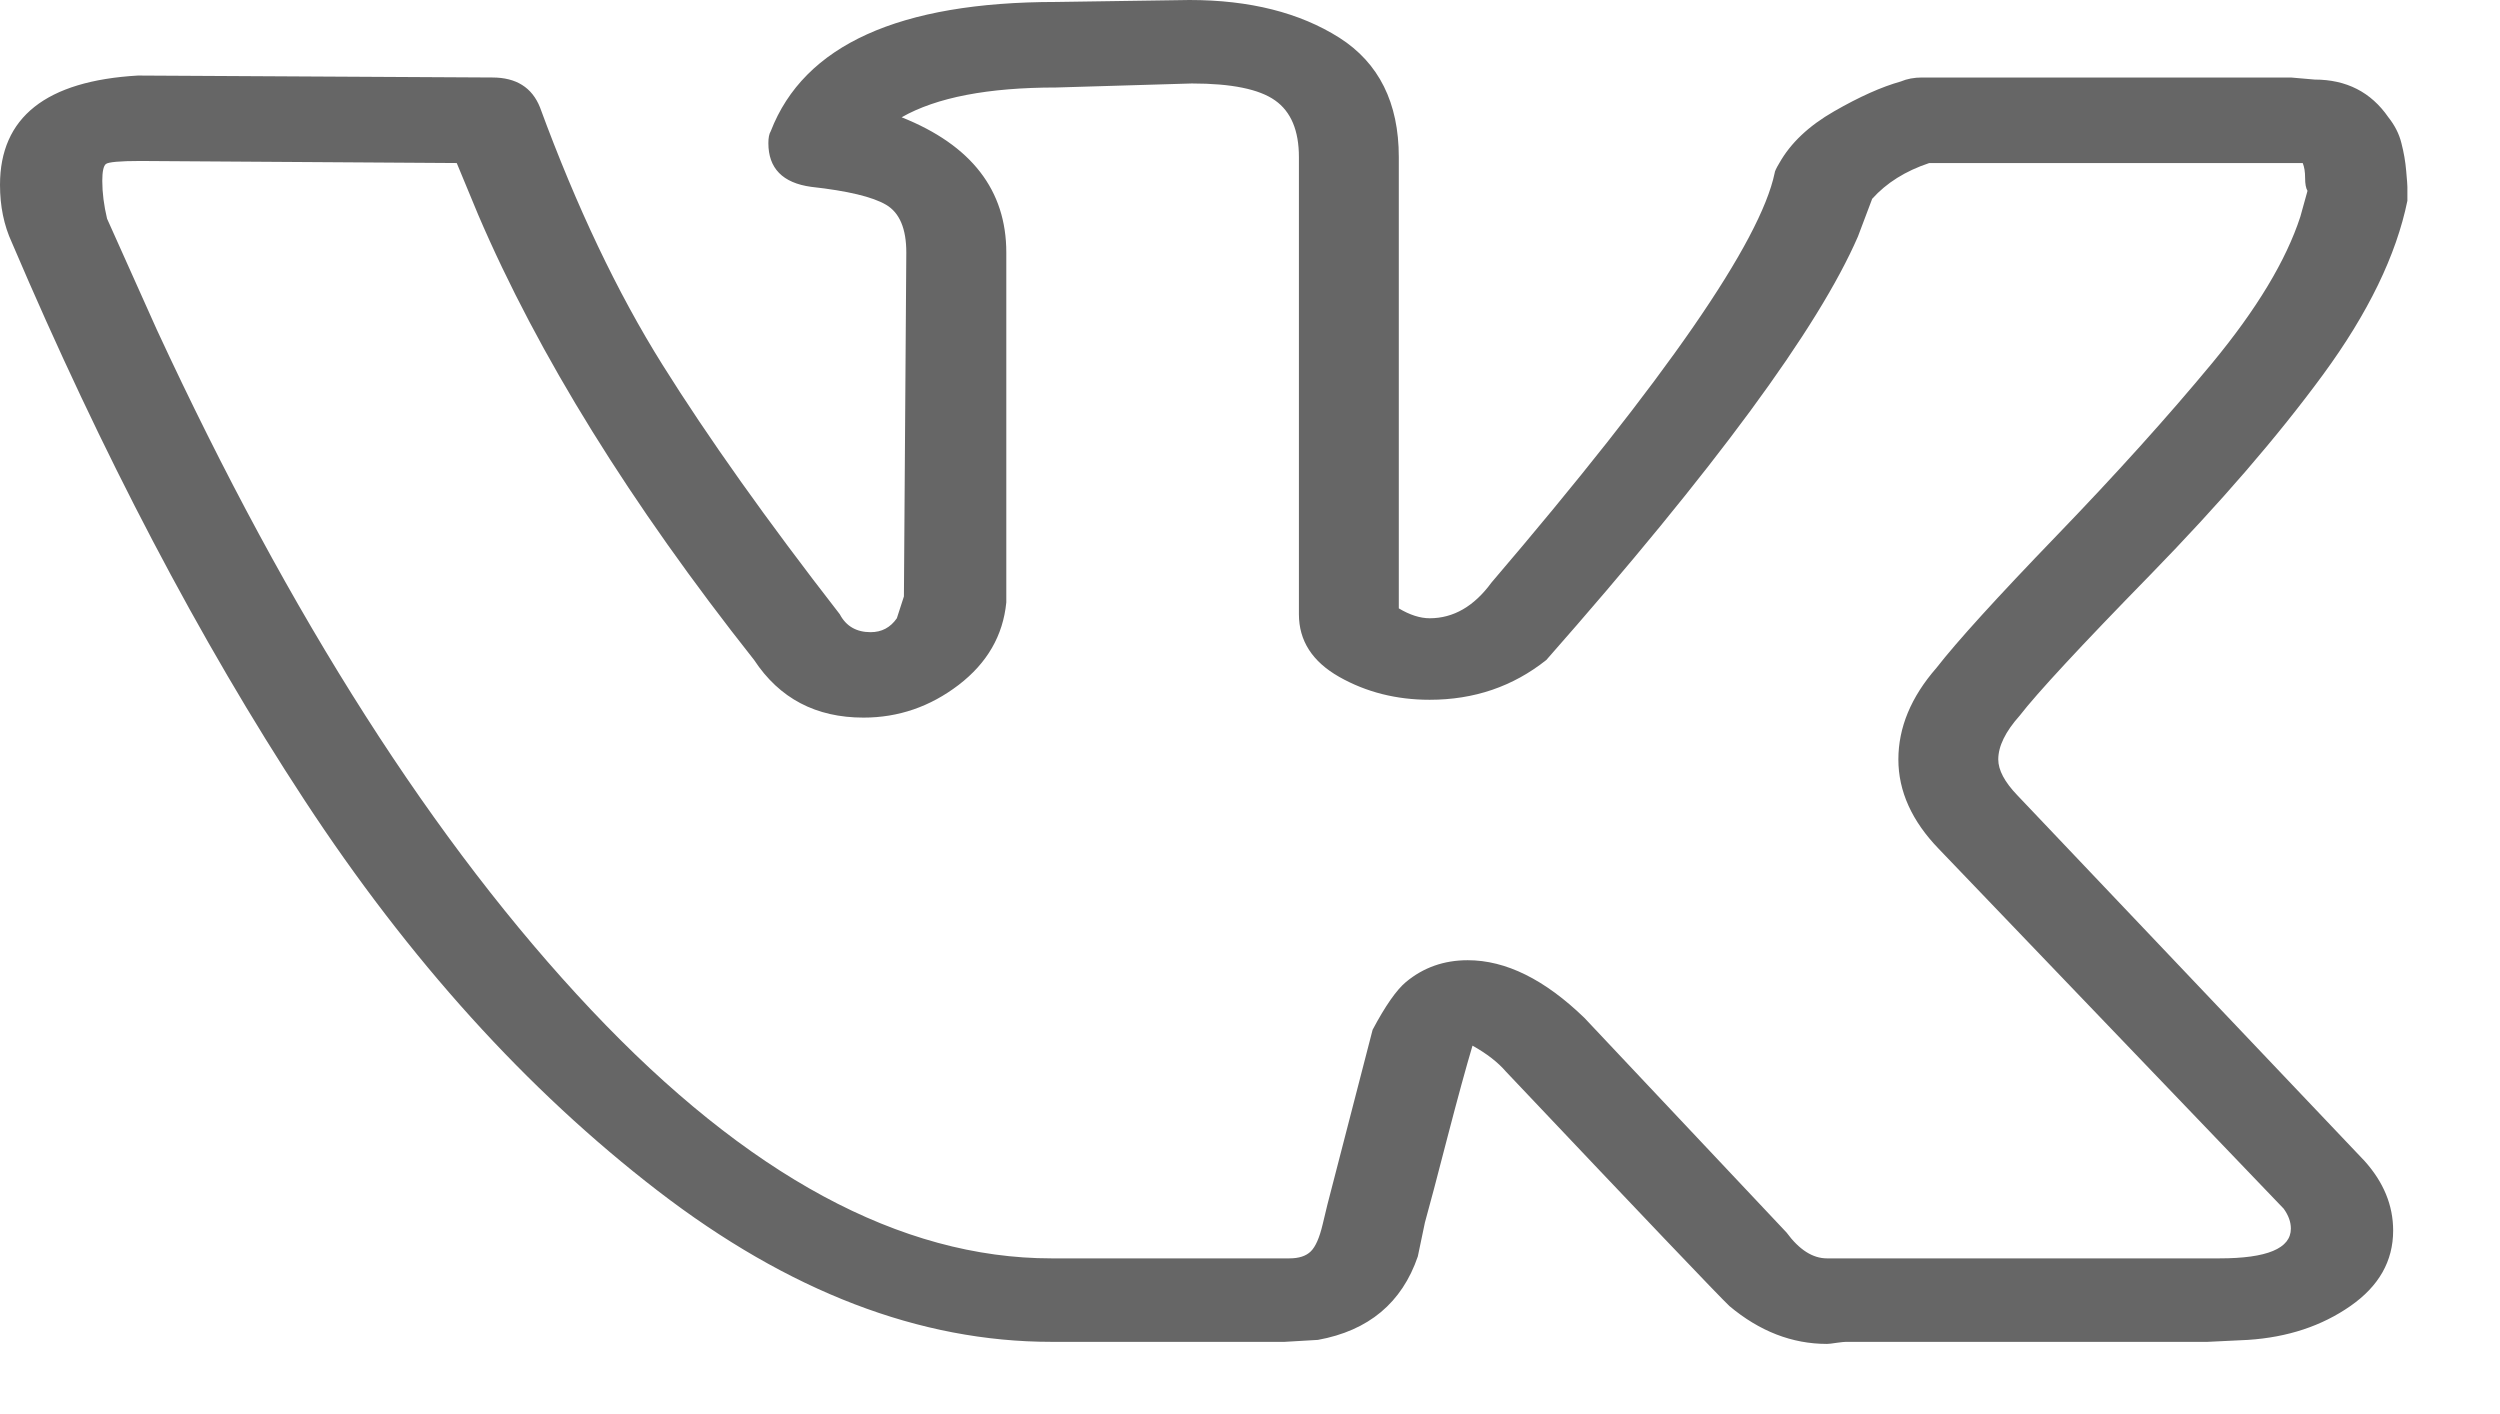
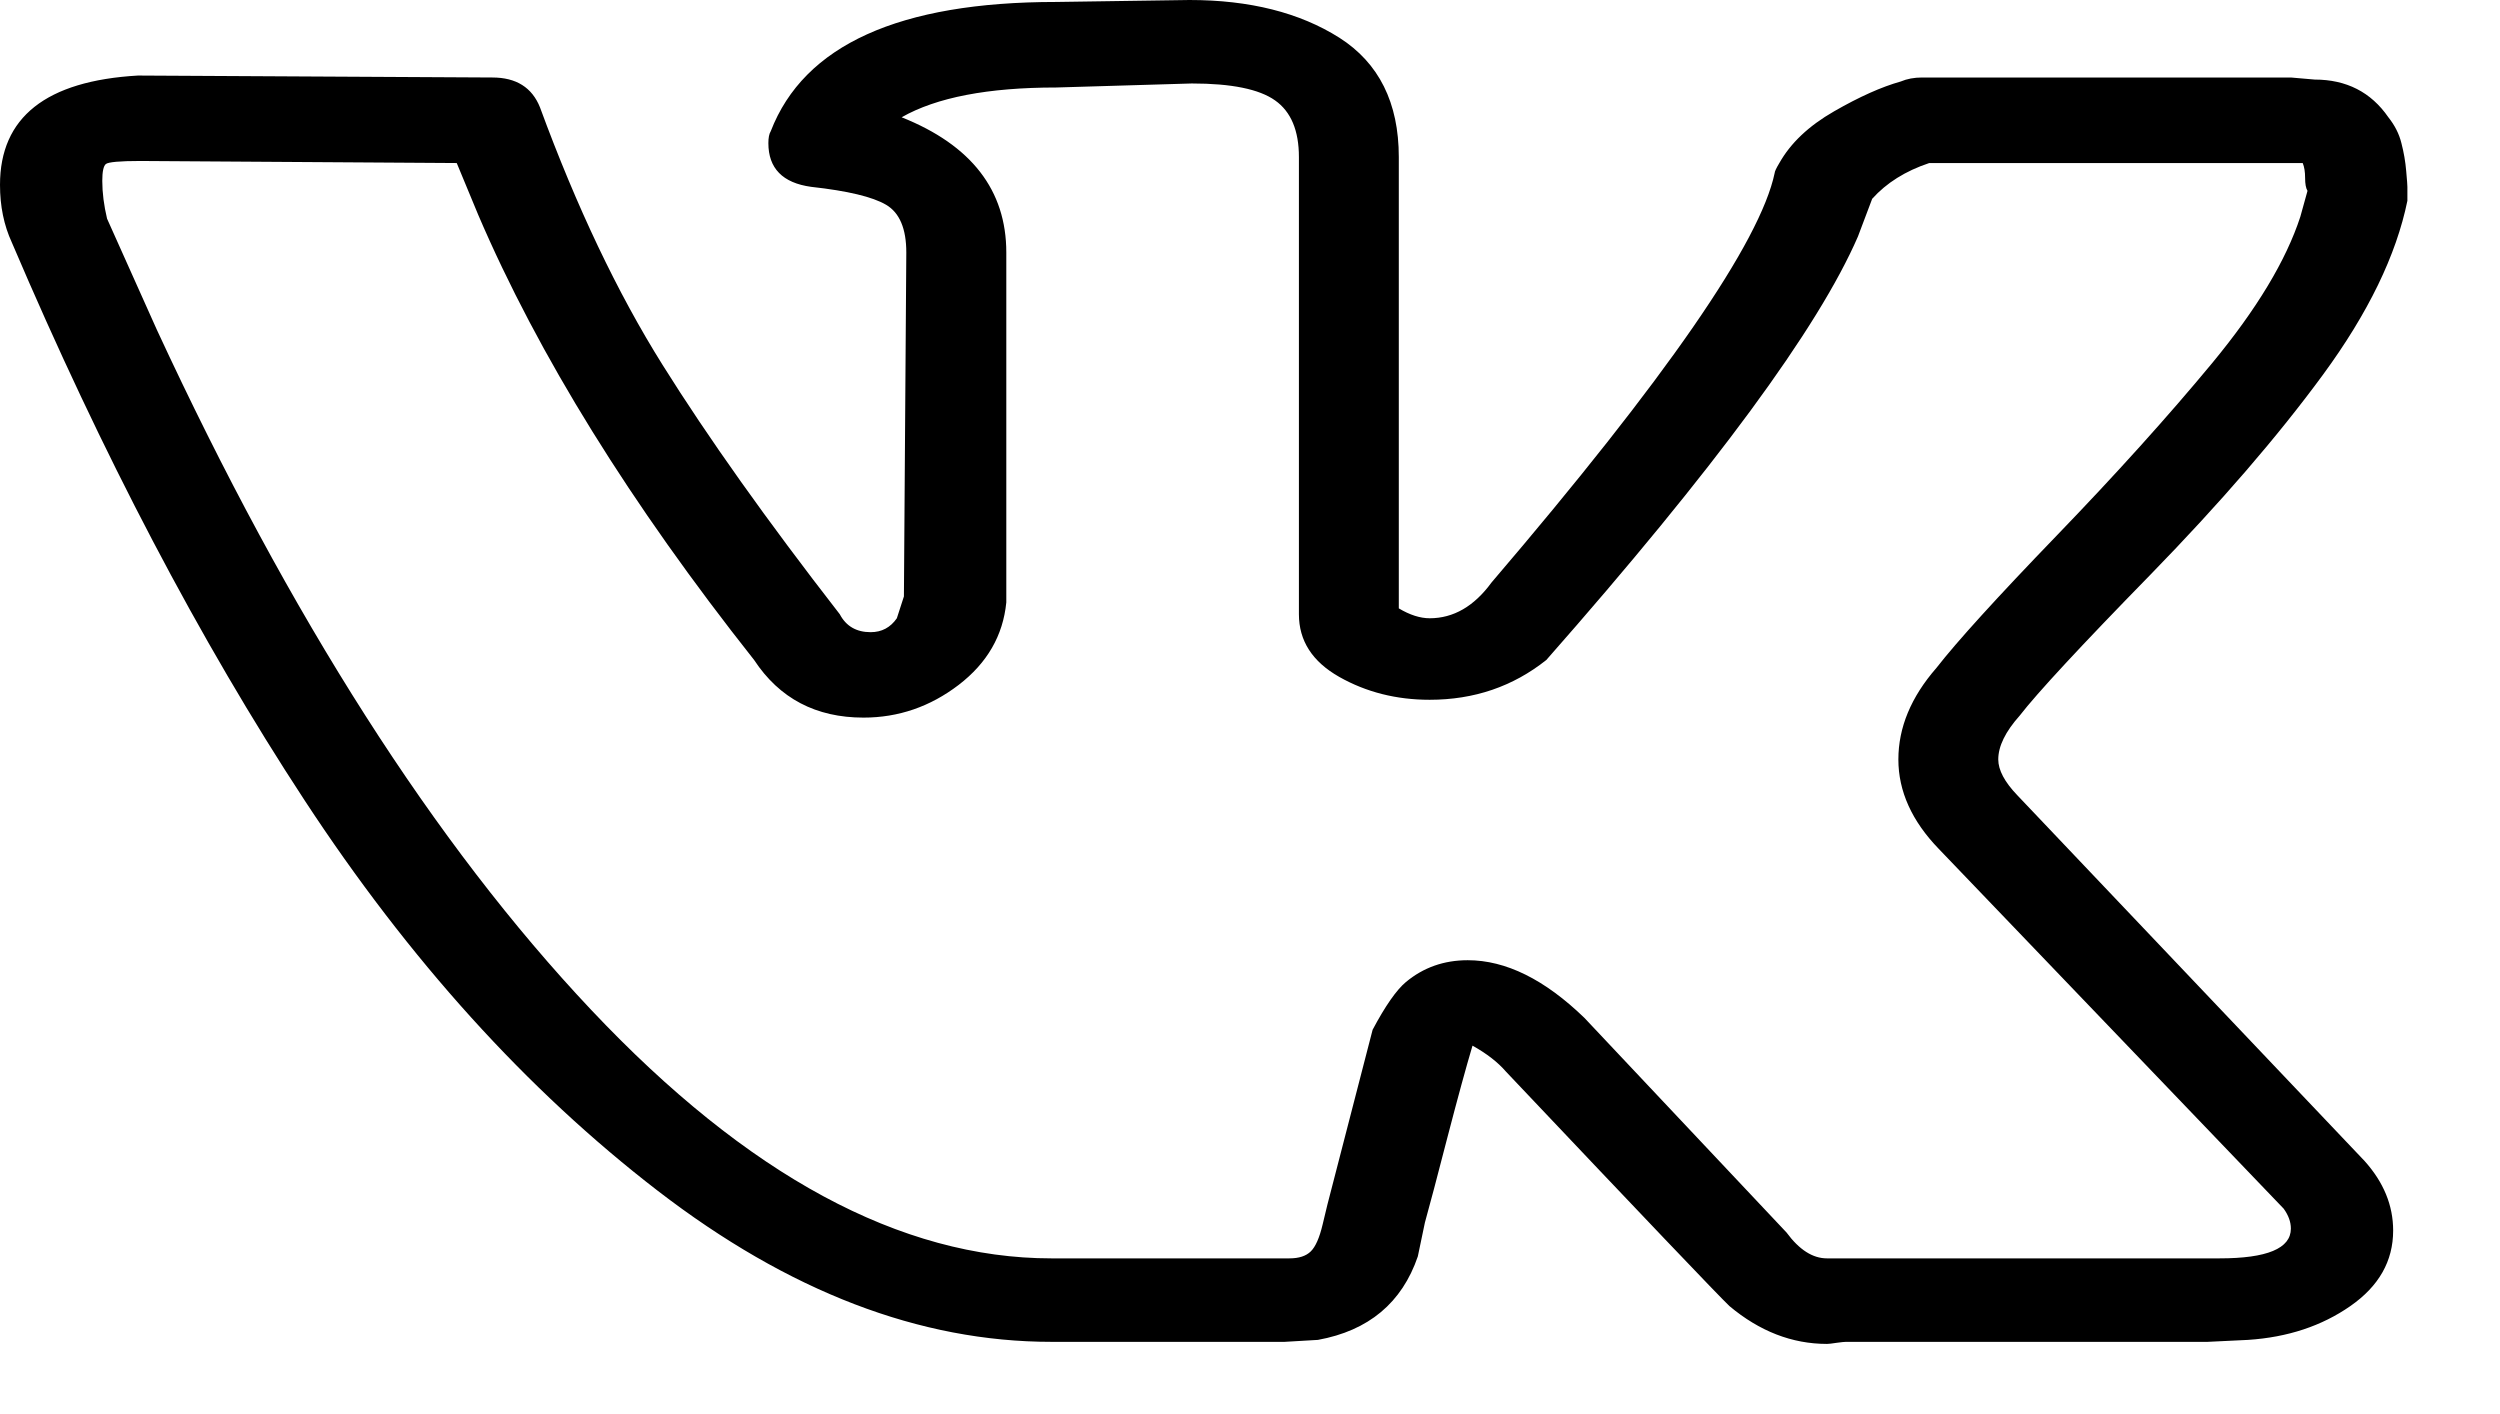
<svg xmlns="http://www.w3.org/2000/svg" width="23" height="13" viewBox="0 0 23 13" fill="none">
-   <path d="M0 1.701C0 1.079 0.423 0.744 1.269 0.695L4.53 0.713C4.749 0.713 4.895 0.805 4.968 0.988C5.304 1.902 5.679 2.692 6.095 3.356C6.511 4.021 7.054 4.786 7.726 5.651C7.784 5.761 7.879 5.816 8.01 5.816C8.112 5.816 8.192 5.773 8.251 5.688L8.316 5.487L8.338 2.323C8.338 2.103 8.276 1.957 8.152 1.884C8.028 1.811 7.799 1.756 7.463 1.719C7.2 1.683 7.069 1.548 7.069 1.317C7.069 1.268 7.076 1.231 7.091 1.207C7.397 0.415 8.273 0.018 9.717 0.018L10.943 0C11.497 0 11.957 0.116 12.322 0.347C12.686 0.579 12.869 0.945 12.869 1.445V5.597C12.971 5.658 13.066 5.688 13.153 5.688C13.372 5.688 13.562 5.578 13.722 5.359C15.327 3.481 16.195 2.225 16.327 1.591C16.327 1.579 16.341 1.548 16.37 1.5C16.473 1.317 16.64 1.158 16.874 1.024C17.107 0.89 17.311 0.799 17.486 0.75C17.545 0.725 17.611 0.713 17.683 0.713H21.076L21.295 0.732C21.586 0.732 21.813 0.847 21.973 1.079C22.031 1.152 22.072 1.231 22.093 1.317C22.115 1.402 22.13 1.488 22.137 1.573C22.145 1.658 22.148 1.707 22.148 1.719V1.847C22.046 2.347 21.787 2.881 21.371 3.448C20.955 4.015 20.427 4.627 19.785 5.286C19.142 5.944 18.741 6.377 18.581 6.584C18.45 6.731 18.384 6.865 18.384 6.987C18.384 7.084 18.442 7.194 18.559 7.316L21.754 10.681C21.929 10.876 22.017 11.089 22.017 11.321C22.017 11.602 21.886 11.833 21.623 12.016C21.36 12.199 21.047 12.303 20.682 12.327L20.31 12.345H16.983C16.969 12.345 16.939 12.348 16.896 12.354C16.852 12.361 16.823 12.364 16.808 12.364C16.487 12.364 16.188 12.248 15.911 12.016C15.809 11.919 15.123 11.199 13.854 9.858C13.781 9.773 13.678 9.693 13.547 9.62C13.489 9.815 13.412 10.096 13.317 10.461C13.223 10.827 13.153 11.089 13.109 11.248L13.044 11.559C12.898 11.986 12.591 12.242 12.125 12.327L11.818 12.345H9.673C8.462 12.345 7.255 11.882 6.051 10.955C4.848 10.029 3.764 8.831 2.801 7.361C1.838 5.892 0.941 4.182 0.109 2.231C0.036 2.073 0 1.896 0 1.701ZM13.153 6.438C12.847 6.438 12.57 6.368 12.322 6.228C12.073 6.087 11.95 5.895 11.95 5.651V1.445C11.95 1.201 11.877 1.027 11.731 0.924C11.585 0.82 11.329 0.768 10.965 0.768L9.717 0.805C9.09 0.805 8.616 0.896 8.295 1.079C8.937 1.335 9.258 1.75 9.258 2.323V5.542C9.228 5.847 9.082 6.1 8.82 6.301C8.557 6.502 8.265 6.602 7.944 6.602C7.507 6.602 7.171 6.426 6.938 6.072C5.8 4.633 4.953 3.268 4.399 1.975L4.202 1.5L1.291 1.481C1.102 1.481 0.996 1.491 0.974 1.509C0.952 1.527 0.941 1.579 0.941 1.664C0.941 1.774 0.956 1.89 0.985 2.012L1.444 3.036C2.67 5.682 4.001 7.767 5.439 9.291C6.876 10.815 8.287 11.577 9.673 11.577H11.862C11.95 11.577 12.015 11.556 12.059 11.513C12.103 11.47 12.139 11.388 12.168 11.266L12.212 11.083L12.628 9.474C12.745 9.254 12.847 9.108 12.934 9.035C13.095 8.901 13.284 8.834 13.503 8.834C13.854 8.834 14.211 9.011 14.576 9.364L16.436 11.339C16.553 11.498 16.677 11.577 16.808 11.577H20.419C20.857 11.577 21.076 11.486 21.076 11.303C21.076 11.242 21.054 11.181 21.01 11.12L17.837 7.81C17.589 7.554 17.465 7.279 17.465 6.987C17.465 6.694 17.581 6.413 17.815 6.145C18.005 5.901 18.373 5.496 18.92 4.929C19.467 4.362 19.945 3.832 20.354 3.338C20.762 2.844 21.032 2.396 21.163 1.994L21.229 1.756C21.214 1.731 21.207 1.692 21.207 1.637C21.207 1.582 21.2 1.536 21.185 1.5H17.749C17.53 1.573 17.355 1.683 17.224 1.829L17.093 2.176C16.728 3.018 15.772 4.316 14.226 6.072C13.919 6.316 13.562 6.438 13.153 6.438Z" fill="#666666" />
+   <path d="M0 1.701C0 1.079 0.423 0.744 1.269 0.695L4.53 0.713C4.749 0.713 4.895 0.805 4.968 0.988C5.304 1.902 5.679 2.692 6.095 3.356C6.511 4.021 7.054 4.786 7.726 5.651C7.784 5.761 7.879 5.816 8.01 5.816C8.112 5.816 8.192 5.773 8.251 5.688L8.316 5.487L8.338 2.323C8.338 2.103 8.276 1.957 8.152 1.884C8.028 1.811 7.799 1.756 7.463 1.719C7.2 1.683 7.069 1.548 7.069 1.317C7.069 1.268 7.076 1.231 7.091 1.207C7.397 0.415 8.273 0.018 9.717 0.018L10.943 0C11.497 0 11.957 0.116 12.322 0.347C12.686 0.579 12.869 0.945 12.869 1.445V5.597C12.971 5.658 13.066 5.688 13.153 5.688C13.372 5.688 13.562 5.578 13.722 5.359C15.327 3.481 16.195 2.225 16.327 1.591C16.327 1.579 16.341 1.548 16.37 1.5C16.473 1.317 16.64 1.158 16.874 1.024C17.107 0.89 17.311 0.799 17.486 0.75C17.545 0.725 17.611 0.713 17.683 0.713H21.076L21.295 0.732C21.586 0.732 21.813 0.847 21.973 1.079C22.031 1.152 22.072 1.231 22.093 1.317C22.115 1.402 22.13 1.488 22.137 1.573C22.145 1.658 22.148 1.707 22.148 1.719V1.847C22.046 2.347 21.787 2.881 21.371 3.448C20.955 4.015 20.427 4.627 19.785 5.286C19.142 5.944 18.741 6.377 18.581 6.584C18.45 6.731 18.384 6.865 18.384 6.987C18.384 7.084 18.442 7.194 18.559 7.316L21.754 10.681C21.929 10.876 22.017 11.089 22.017 11.321C22.017 11.602 21.886 11.833 21.623 12.016C21.36 12.199 21.047 12.303 20.682 12.327L20.31 12.345H16.983C16.969 12.345 16.939 12.348 16.896 12.354C16.852 12.361 16.823 12.364 16.808 12.364C16.487 12.364 16.188 12.248 15.911 12.016C15.809 11.919 15.123 11.199 13.854 9.858C13.781 9.773 13.678 9.693 13.547 9.62C13.489 9.815 13.412 10.096 13.317 10.461C13.223 10.827 13.153 11.089 13.109 11.248L13.044 11.559C12.898 11.986 12.591 12.242 12.125 12.327L11.818 12.345H9.673C8.462 12.345 7.255 11.882 6.051 10.955C4.848 10.029 3.764 8.831 2.801 7.361C1.838 5.892 0.941 4.182 0.109 2.231C0.036 2.073 0 1.896 0 1.701ZM13.153 6.438C12.847 6.438 12.57 6.368 12.322 6.228C12.073 6.087 11.95 5.895 11.95 5.651V1.445C11.95 1.201 11.877 1.027 11.731 0.924C11.585 0.82 11.329 0.768 10.965 0.768L9.717 0.805C9.09 0.805 8.616 0.896 8.295 1.079C8.937 1.335 9.258 1.75 9.258 2.323V5.542C9.228 5.847 9.082 6.1 8.82 6.301C8.557 6.502 8.265 6.602 7.944 6.602C7.507 6.602 7.171 6.426 6.938 6.072C5.8 4.633 4.953 3.268 4.399 1.975L4.202 1.5L1.291 1.481C1.102 1.481 0.996 1.491 0.974 1.509C0.952 1.527 0.941 1.579 0.941 1.664C0.941 1.774 0.956 1.89 0.985 2.012L1.444 3.036C2.67 5.682 4.001 7.767 5.439 9.291C6.876 10.815 8.287 11.577 9.673 11.577H11.862C11.95 11.577 12.015 11.556 12.059 11.513C12.103 11.47 12.139 11.388 12.168 11.266L12.212 11.083L12.628 9.474C12.745 9.254 12.847 9.108 12.934 9.035C13.095 8.901 13.284 8.834 13.503 8.834C13.854 8.834 14.211 9.011 14.576 9.364L16.436 11.339C16.553 11.498 16.677 11.577 16.808 11.577H20.419C20.857 11.577 21.076 11.486 21.076 11.303C21.076 11.242 21.054 11.181 21.01 11.12L17.837 7.81C17.589 7.554 17.465 7.279 17.465 6.987C17.465 6.694 17.581 6.413 17.815 6.145C18.005 5.901 18.373 5.496 18.92 4.929C19.467 4.362 19.945 3.832 20.354 3.338C20.762 2.844 21.032 2.396 21.163 1.994L21.229 1.756C21.214 1.731 21.207 1.692 21.207 1.637C21.207 1.582 21.2 1.536 21.185 1.5H17.749C17.53 1.573 17.355 1.683 17.224 1.829L17.093 2.176C16.728 3.018 15.772 4.316 14.226 6.072C13.919 6.316 13.562 6.438 13.153 6.438Z" fill="currentColor" />
</svg>
